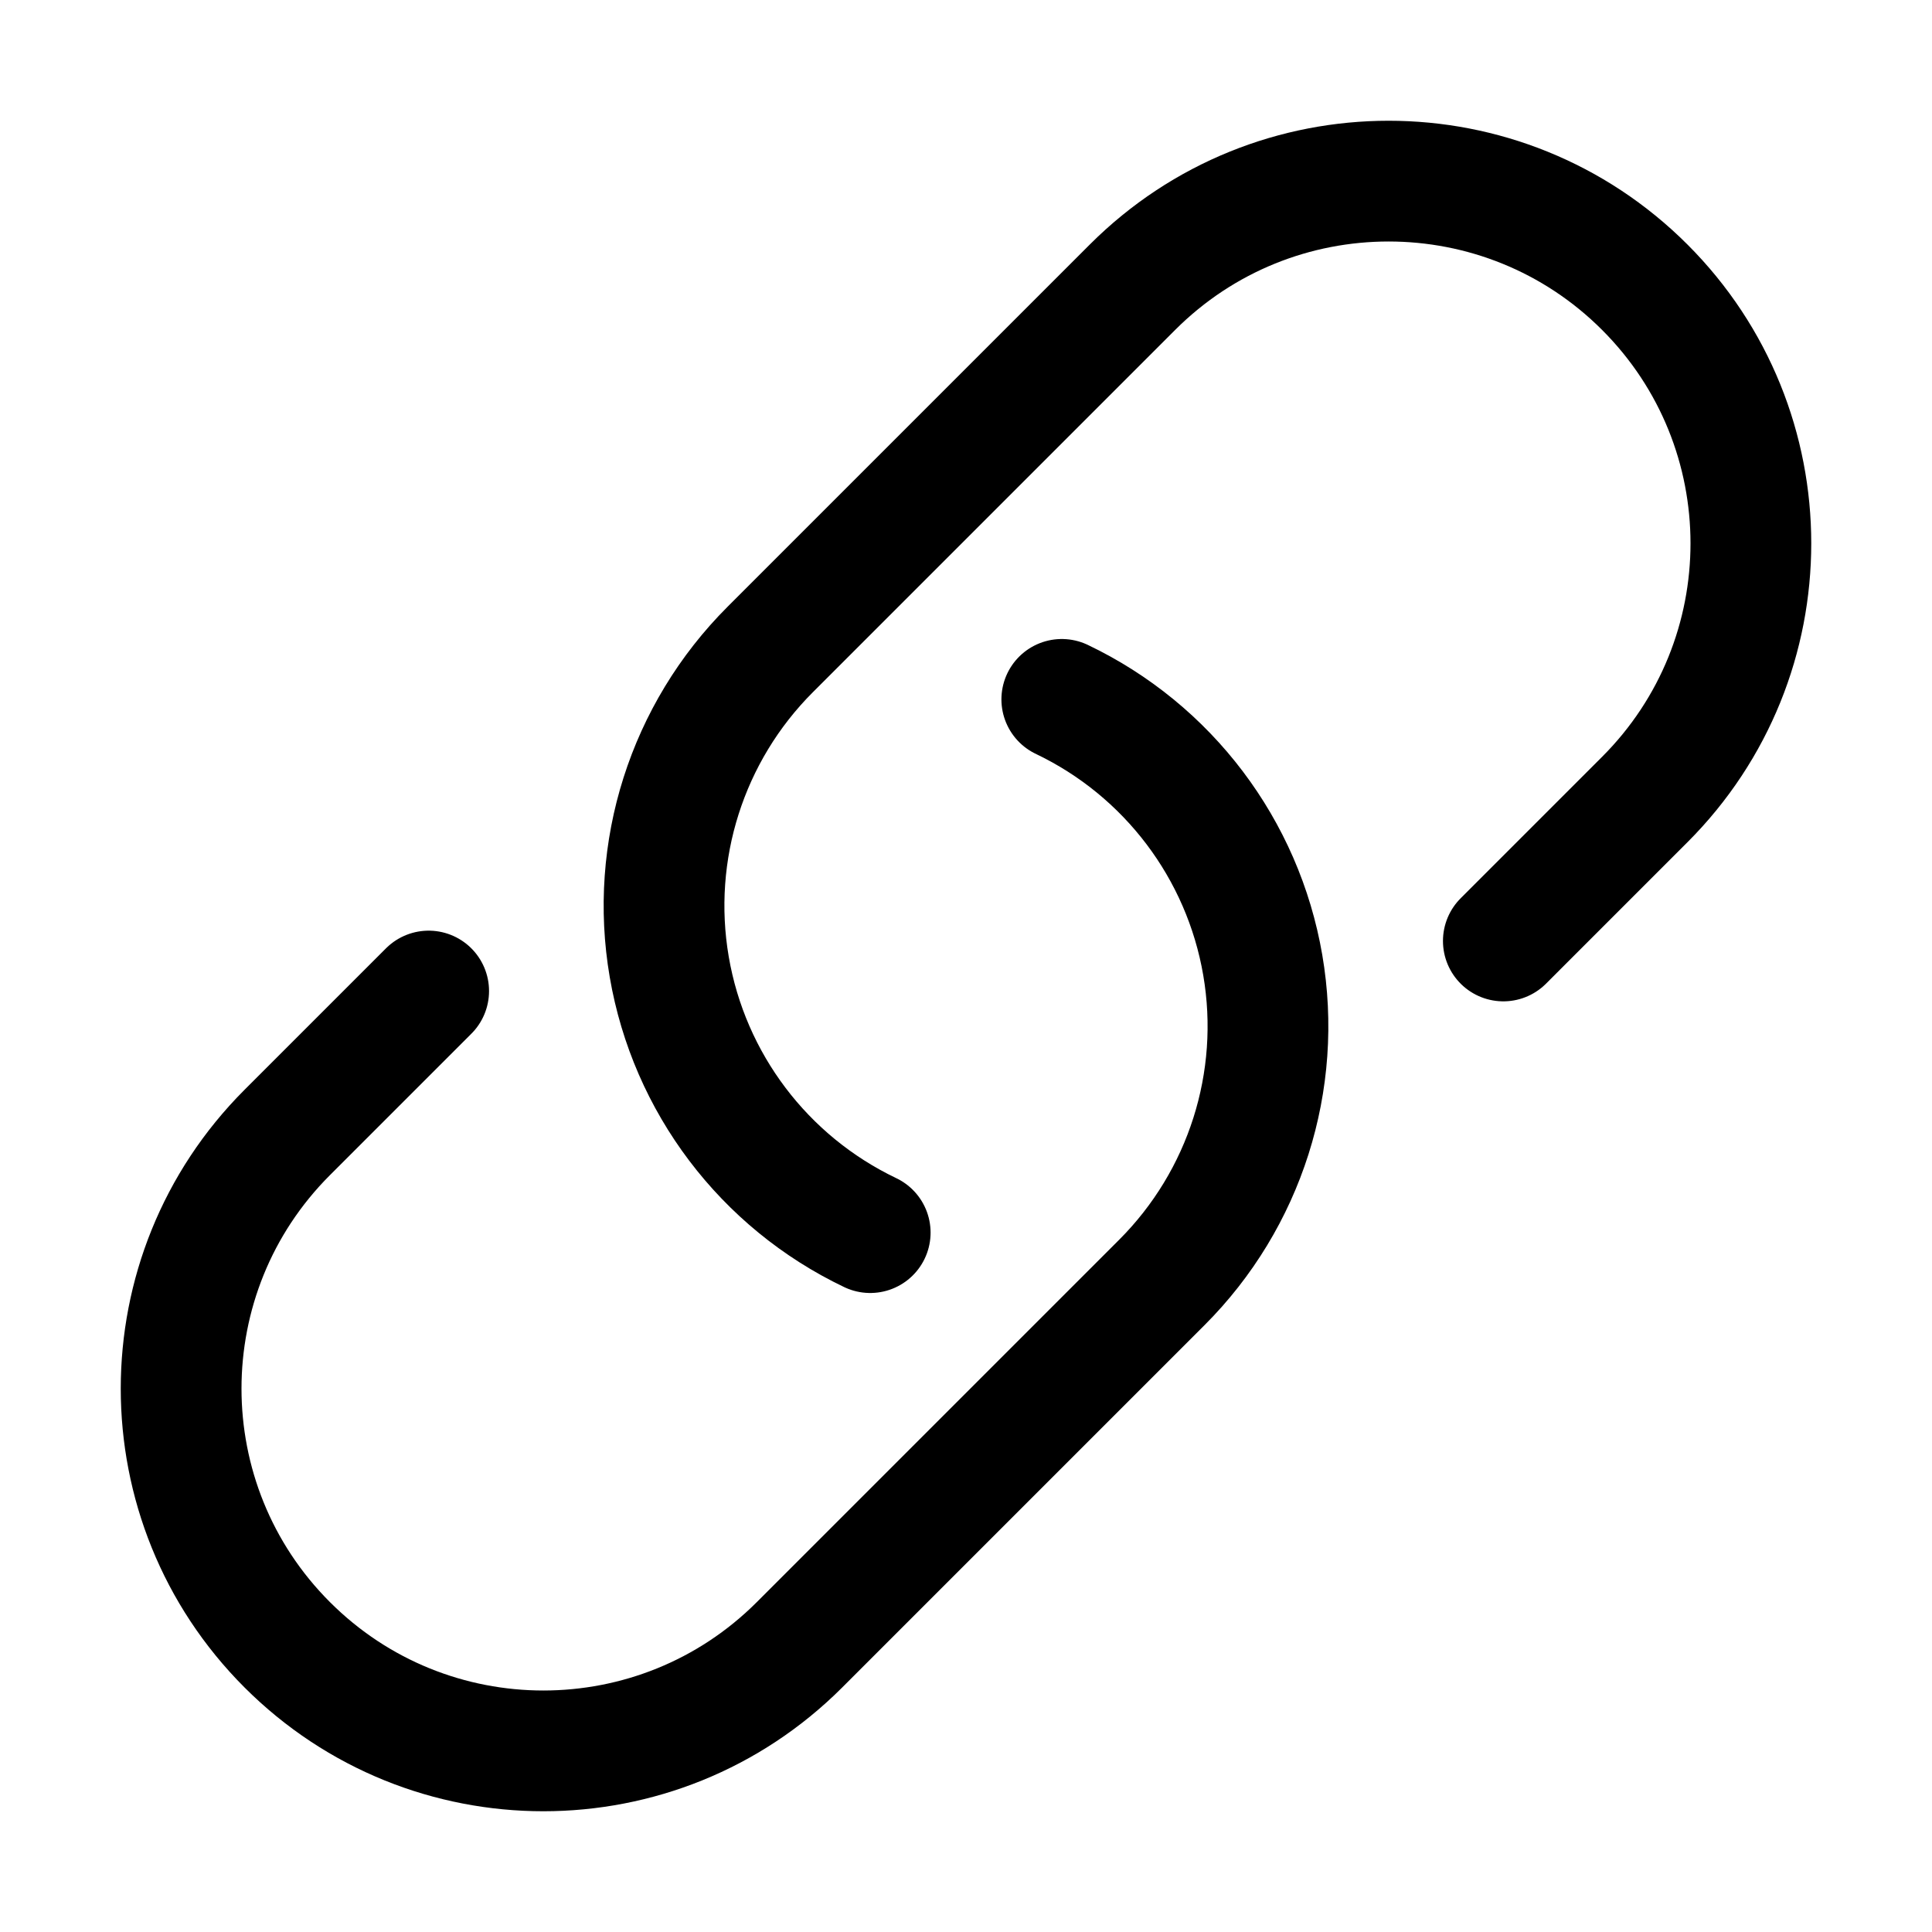
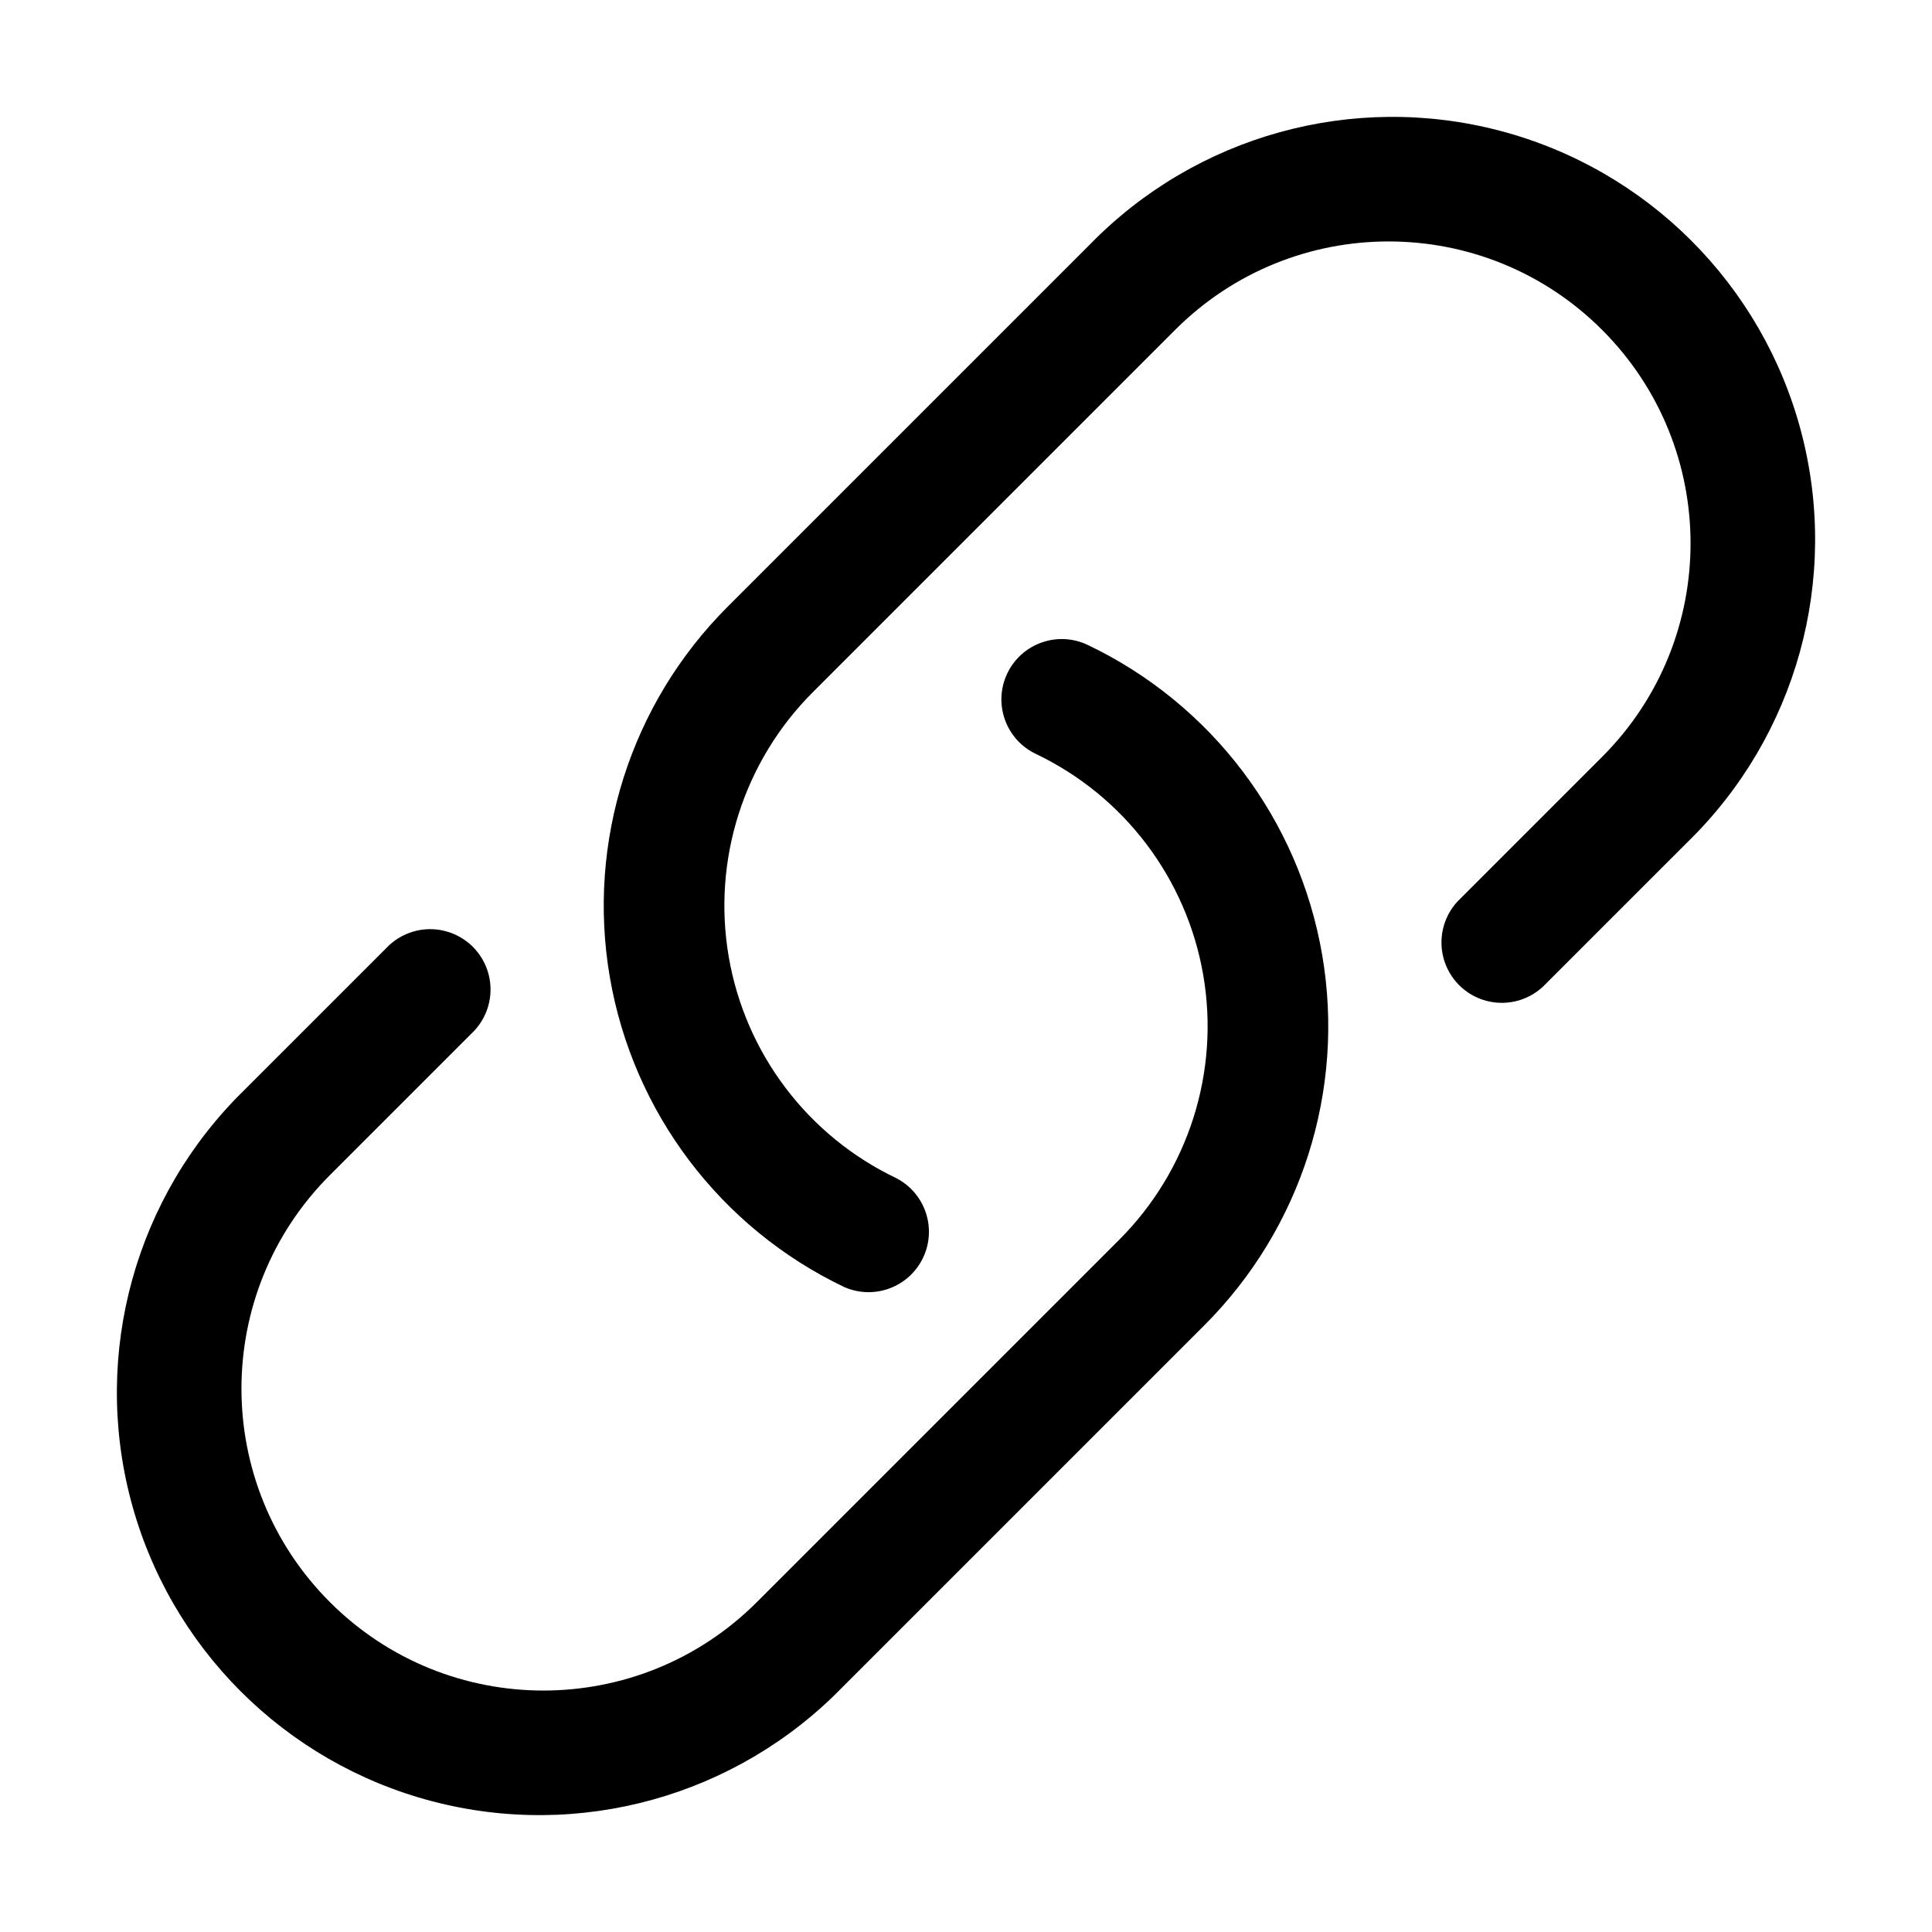
- <svg xmlns="http://www.w3.org/2000/svg" width="24" height="24" viewBox="0 0 24 24" fill="none">
-   <path d="M13.19 8.688a4.5 4.5 0 0 1 1.242 7.244l-4.5 4.5a4.5 4.5 0 0 1-6.364-6.364l1.757-1.757m13.35-.622 1.757-1.757a4.5 4.5 0 0 0-6.364-6.364l-4.5 4.5a4.5 4.5 0 0 0 1.242 7.244" stroke="currentColor" stroke-width="1.5" stroke-linecap="round" stroke-linejoin="round" fill="none" />
+ <svg xmlns="http://www.w3.org/2000/svg" width="24" height="24" viewBox="0 0 24 24" fill="currentColor">
+   <path fill-rule="evenodd" d="M19.902 4.098a3.75 3.75 0 0 0-5.304 0l-4.5 4.5a3.75 3.75 0 0 0 1.035 6.037.75.75 0 0 1-.646 1.353 5.25 5.25 0 0 1-1.449-8.45l4.5-4.5a5.25 5.25 0 1 1 7.424 7.424l-1.757 1.757a.75.75 0 1 1-1.06-1.06l1.757-1.757a3.75 3.75 0 0 0 0-5.304Zm-7.389 4.267a.75.75 0 0 1 1-.353 5.25 5.25 0 0 1 1.449 8.45l-4.5 4.5a5.25 5.25 0 1 1-7.424-7.424l1.757-1.757a.75.75 0 1 1 1.06 1.06l-1.757 1.757a3.75 3.75 0 1 0 5.304 5.304l4.5-4.5a3.75 3.75 0 0 0-1.035-6.037.75.75 0 0 1-.354-1Z" clip-rule="evenodd" />
</svg>
